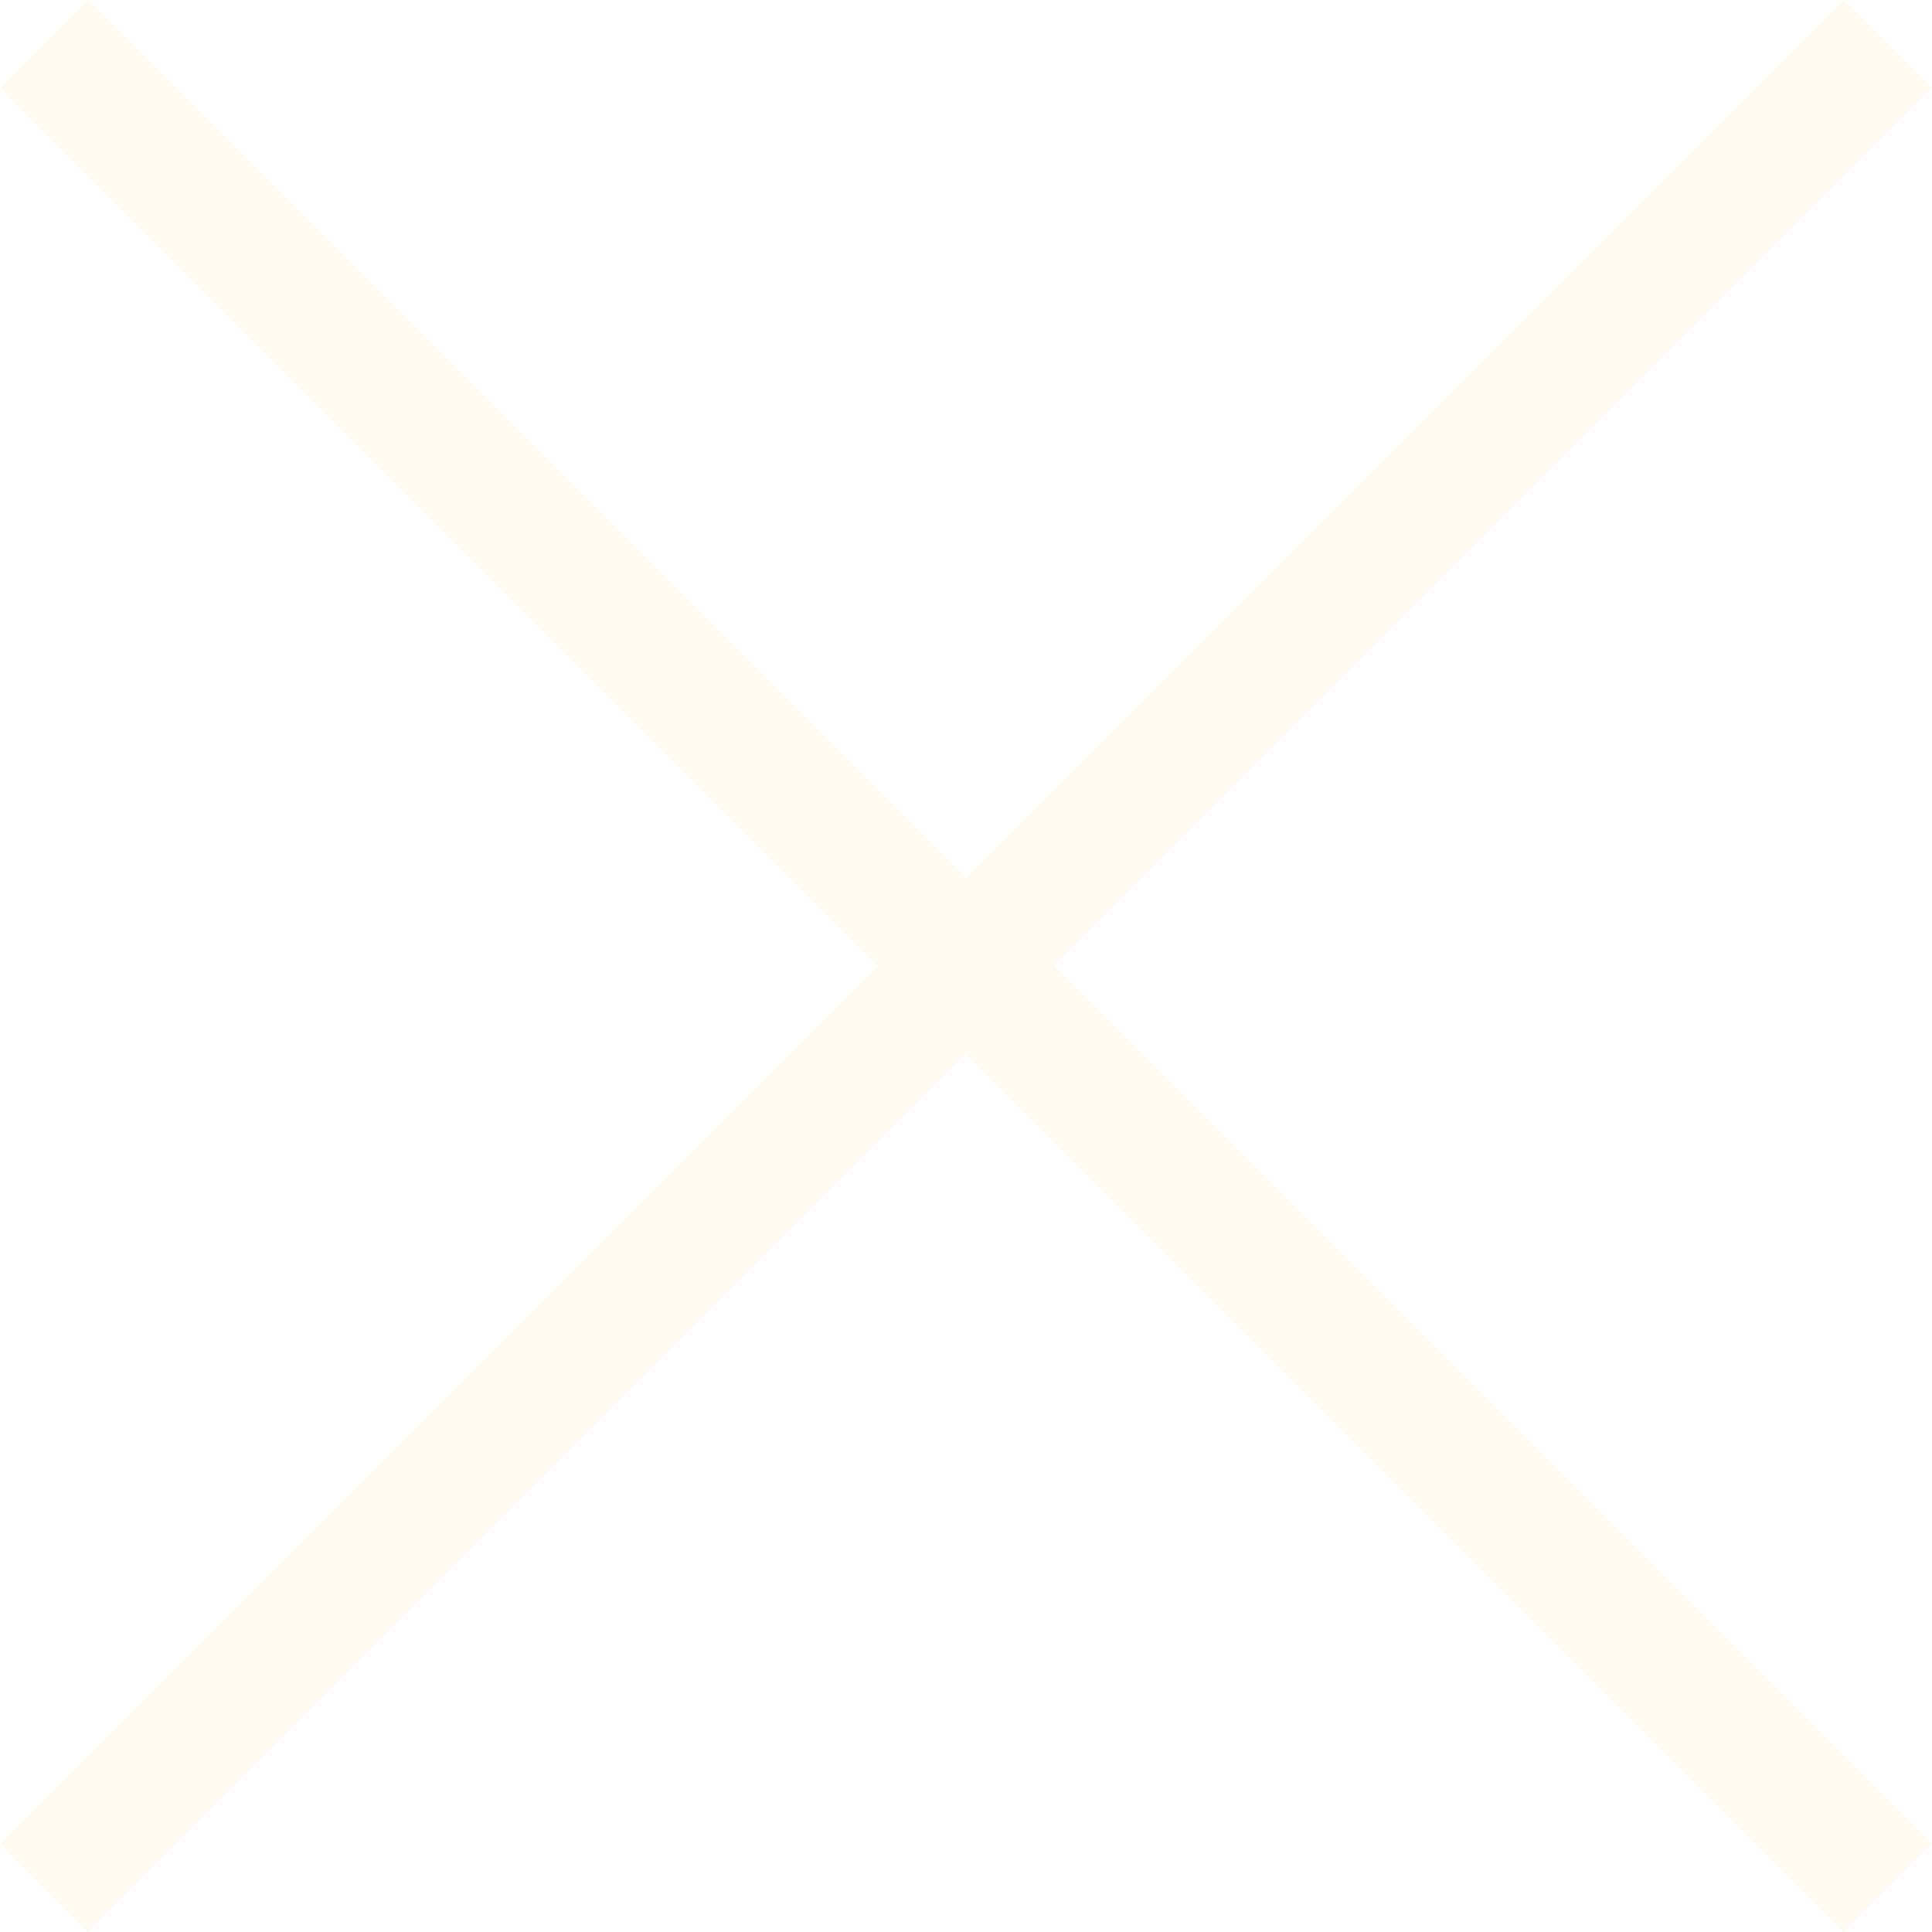
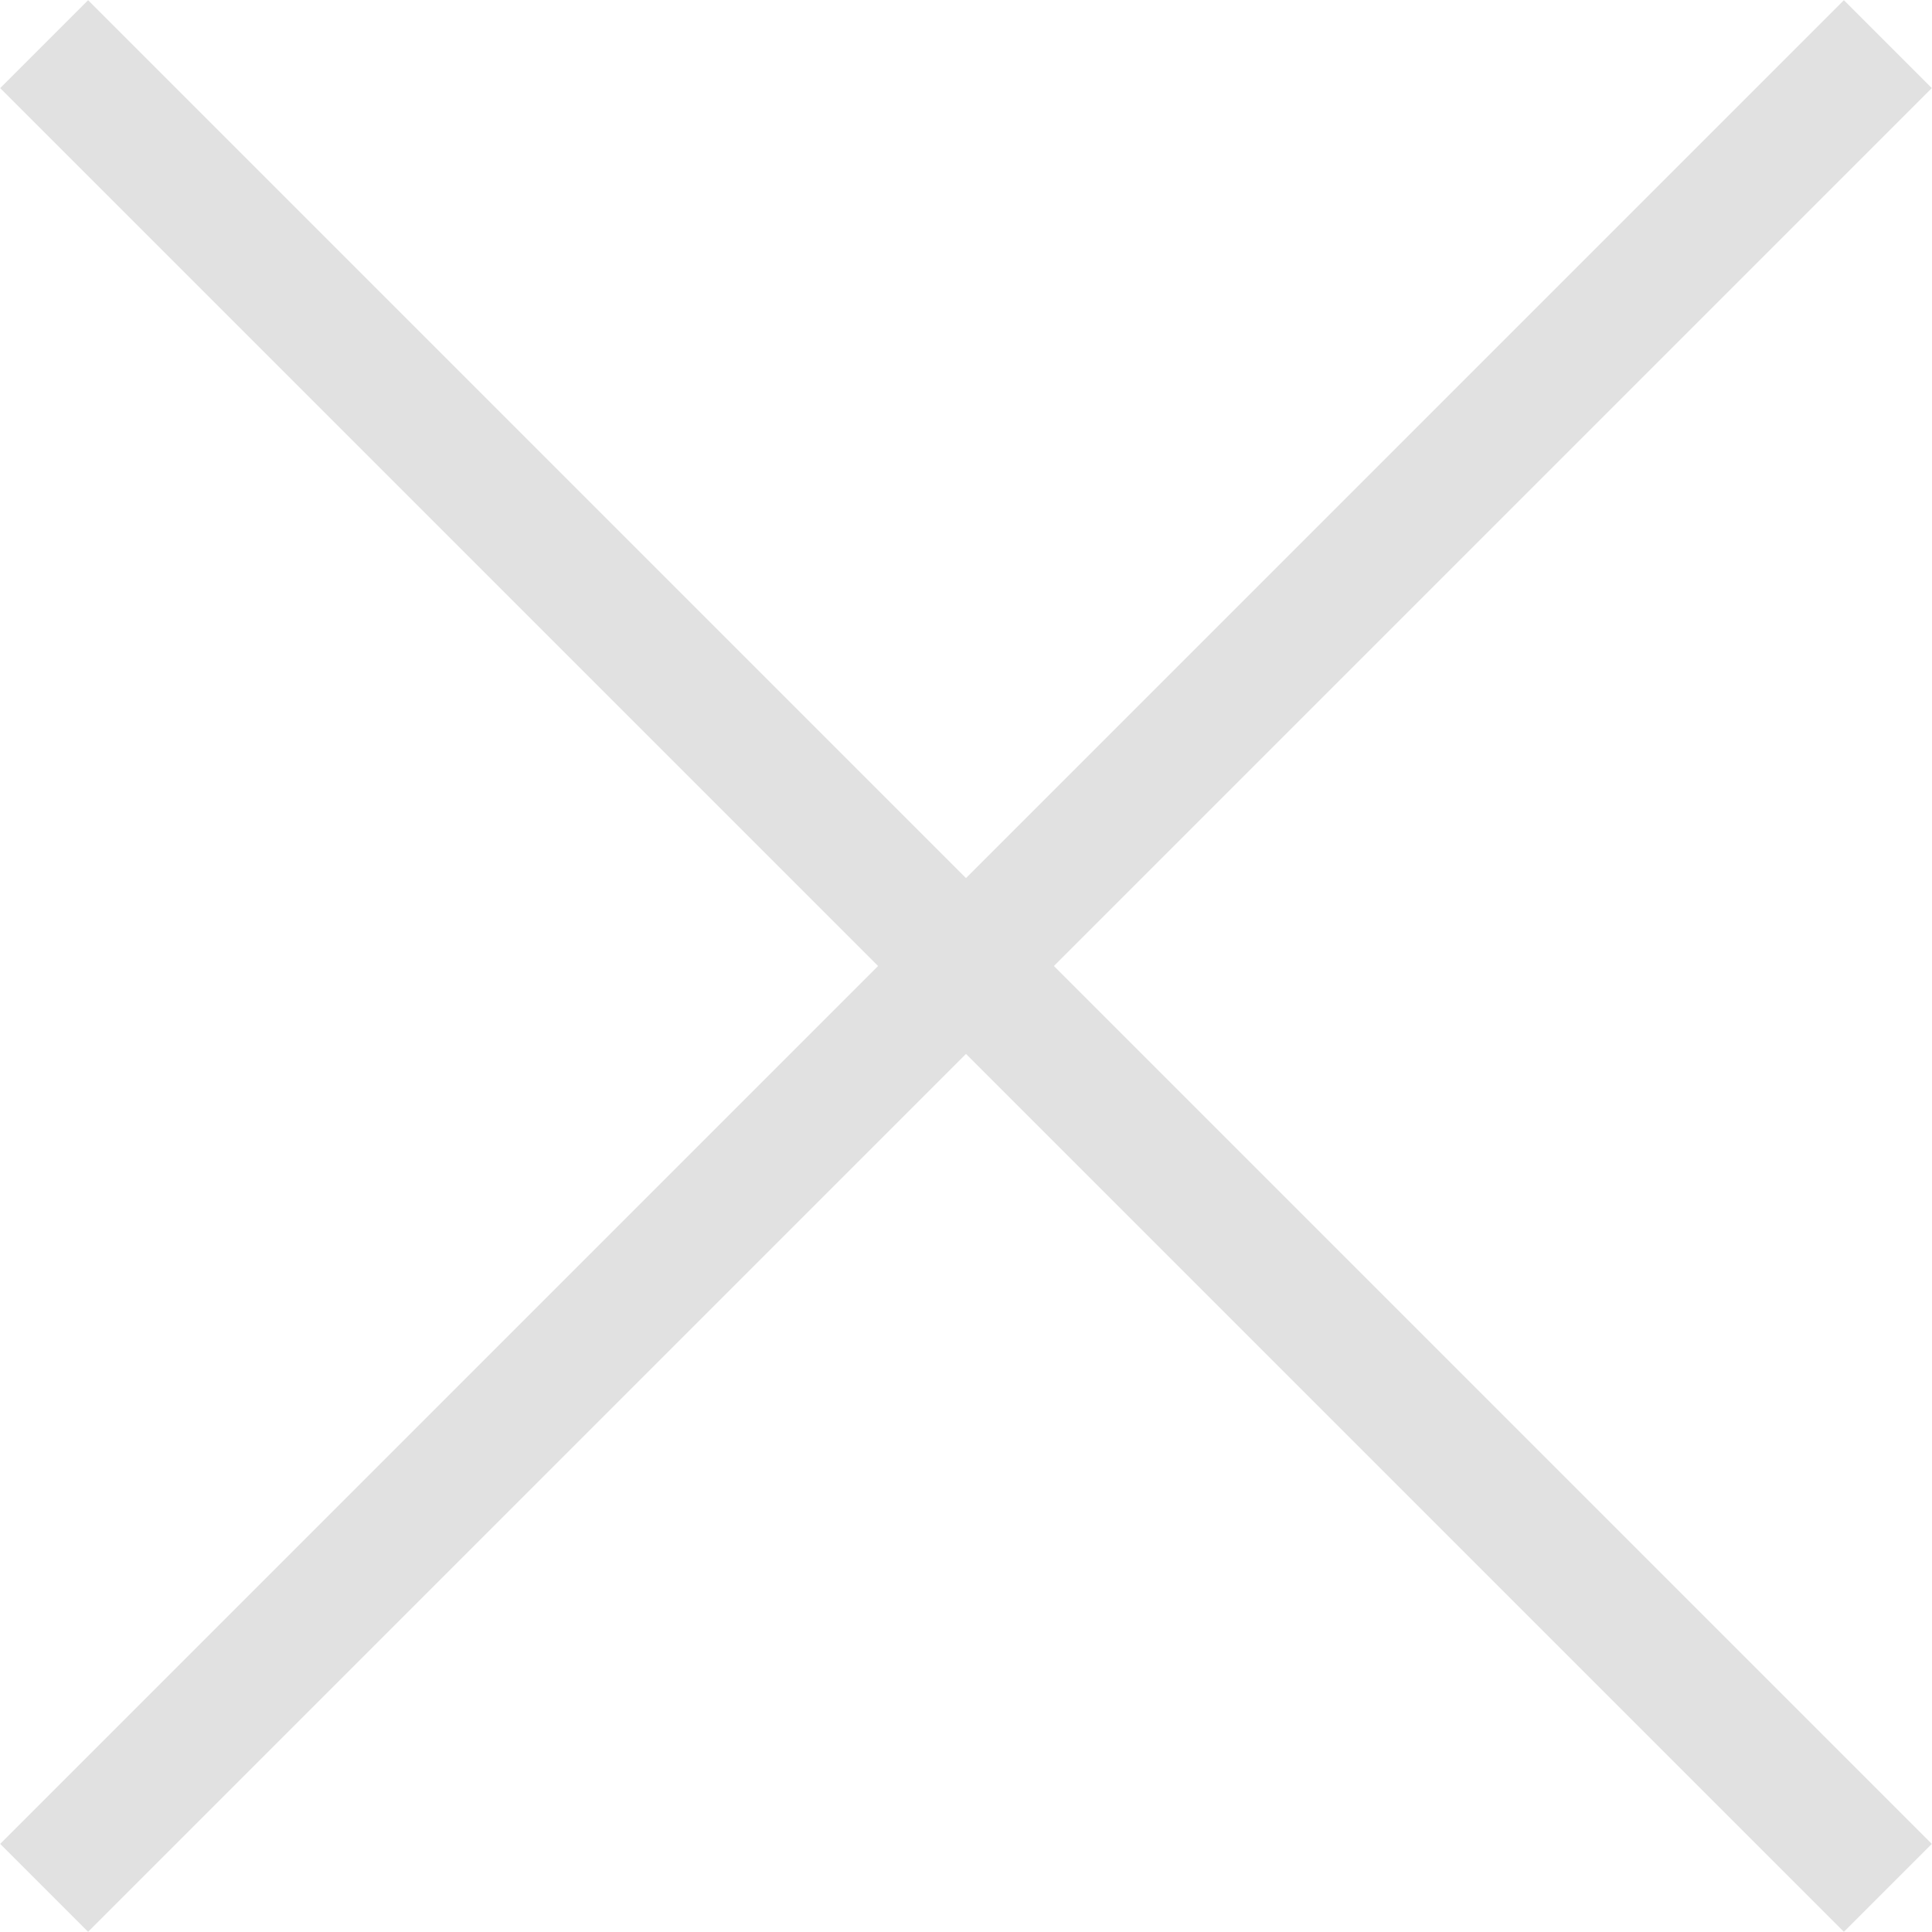
<svg xmlns="http://www.w3.org/2000/svg" version="1.1" id="Layer_1" x="0px" y="0px" viewBox="0 0 310.7 310.7" style="enable-background:new 0 0 310.7 310.7;" xml:space="preserve">
  <style type="text/css">
- 	.st0{fill:none;stroke:#FFFAF0;stroke-width:20;stroke-miterlimit:10;}
+ 	.st0{fill:none;stroke:#E1E1E1;stroke-width:20;stroke-miterlimit:10;}
</style>
  <line class="st0" x1="7.1" y1="7.1" x2="303.6" y2="303.6" />
  <line class="st0" x1="303.6" y1="7.1" x2="7.1" y2="303.6" />
</svg>
